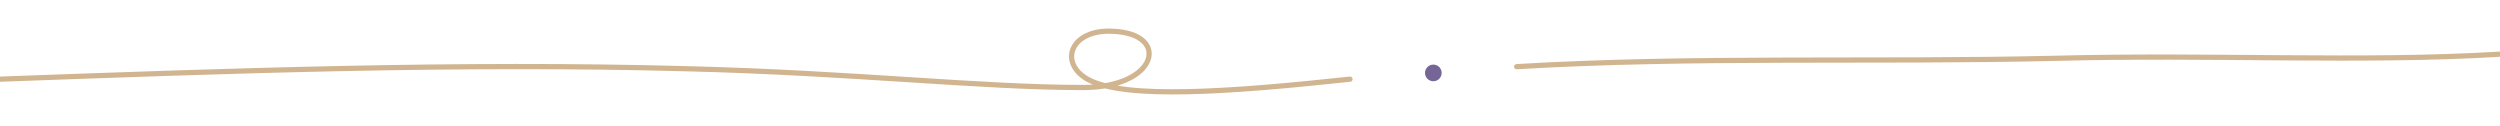
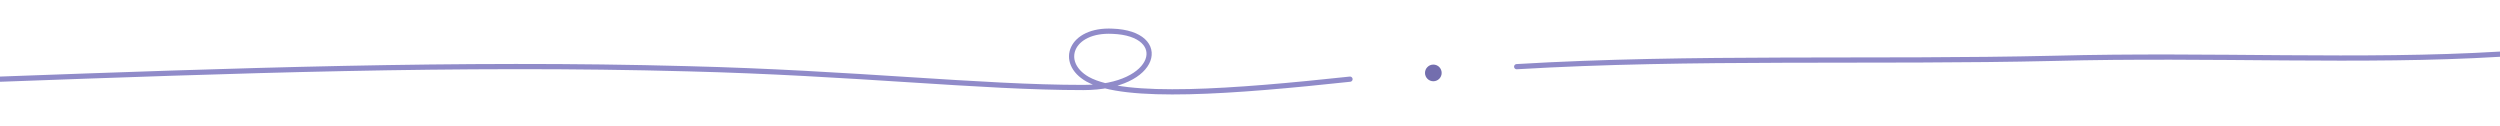
<svg xmlns="http://www.w3.org/2000/svg" width="1200" height="60" viewBox="0 0 1200 60" aria-hidden="true" focusable="false">
-   <path d="M0 38 C 110 34, 220 30, 330 33 C 410 35, 470 42, 520 42            C 556 42, 562 16, 534 15 C 514 14, 508 30, 522 38 C 540 48, 592 44, 648 38" fill="none" stroke="#C9A87C" stroke-width="2.5" stroke-linecap="round" opacity="0.85" />
-   <circle cx="688" cy="35" r="4" fill="#5E4B85" opacity="0.85" />
-   <path d="M728 32 C 812 27, 900 30, 986 28 C 1062 26, 1134 30, 1200 26" fill="none" stroke="#C9A87C" stroke-width="2.5" stroke-linecap="round" opacity="0.85" />
+   <path d="M0 38 C 110 34, 220 30, 330 33 C 410 35, 470 42, 520 42            C 556 42, 562 16, 534 15 C 514 14, 508 30, 522 38 C 540 48, 592 44, 648 38" fill="none" stroke="#7C77C0" stroke-width="2.5" stroke-linecap="round" opacity="0.85" />
+   <circle cx="688" cy="35" r="4" fill="#5A55A0" opacity="0.85" />
+   <path d="M728 32 C 812 27, 900 30, 986 28 C 1062 26, 1134 30, 1200 26" fill="none" stroke="#7C77C0" stroke-width="2.5" stroke-linecap="round" opacity="0.85" />
</svg>
